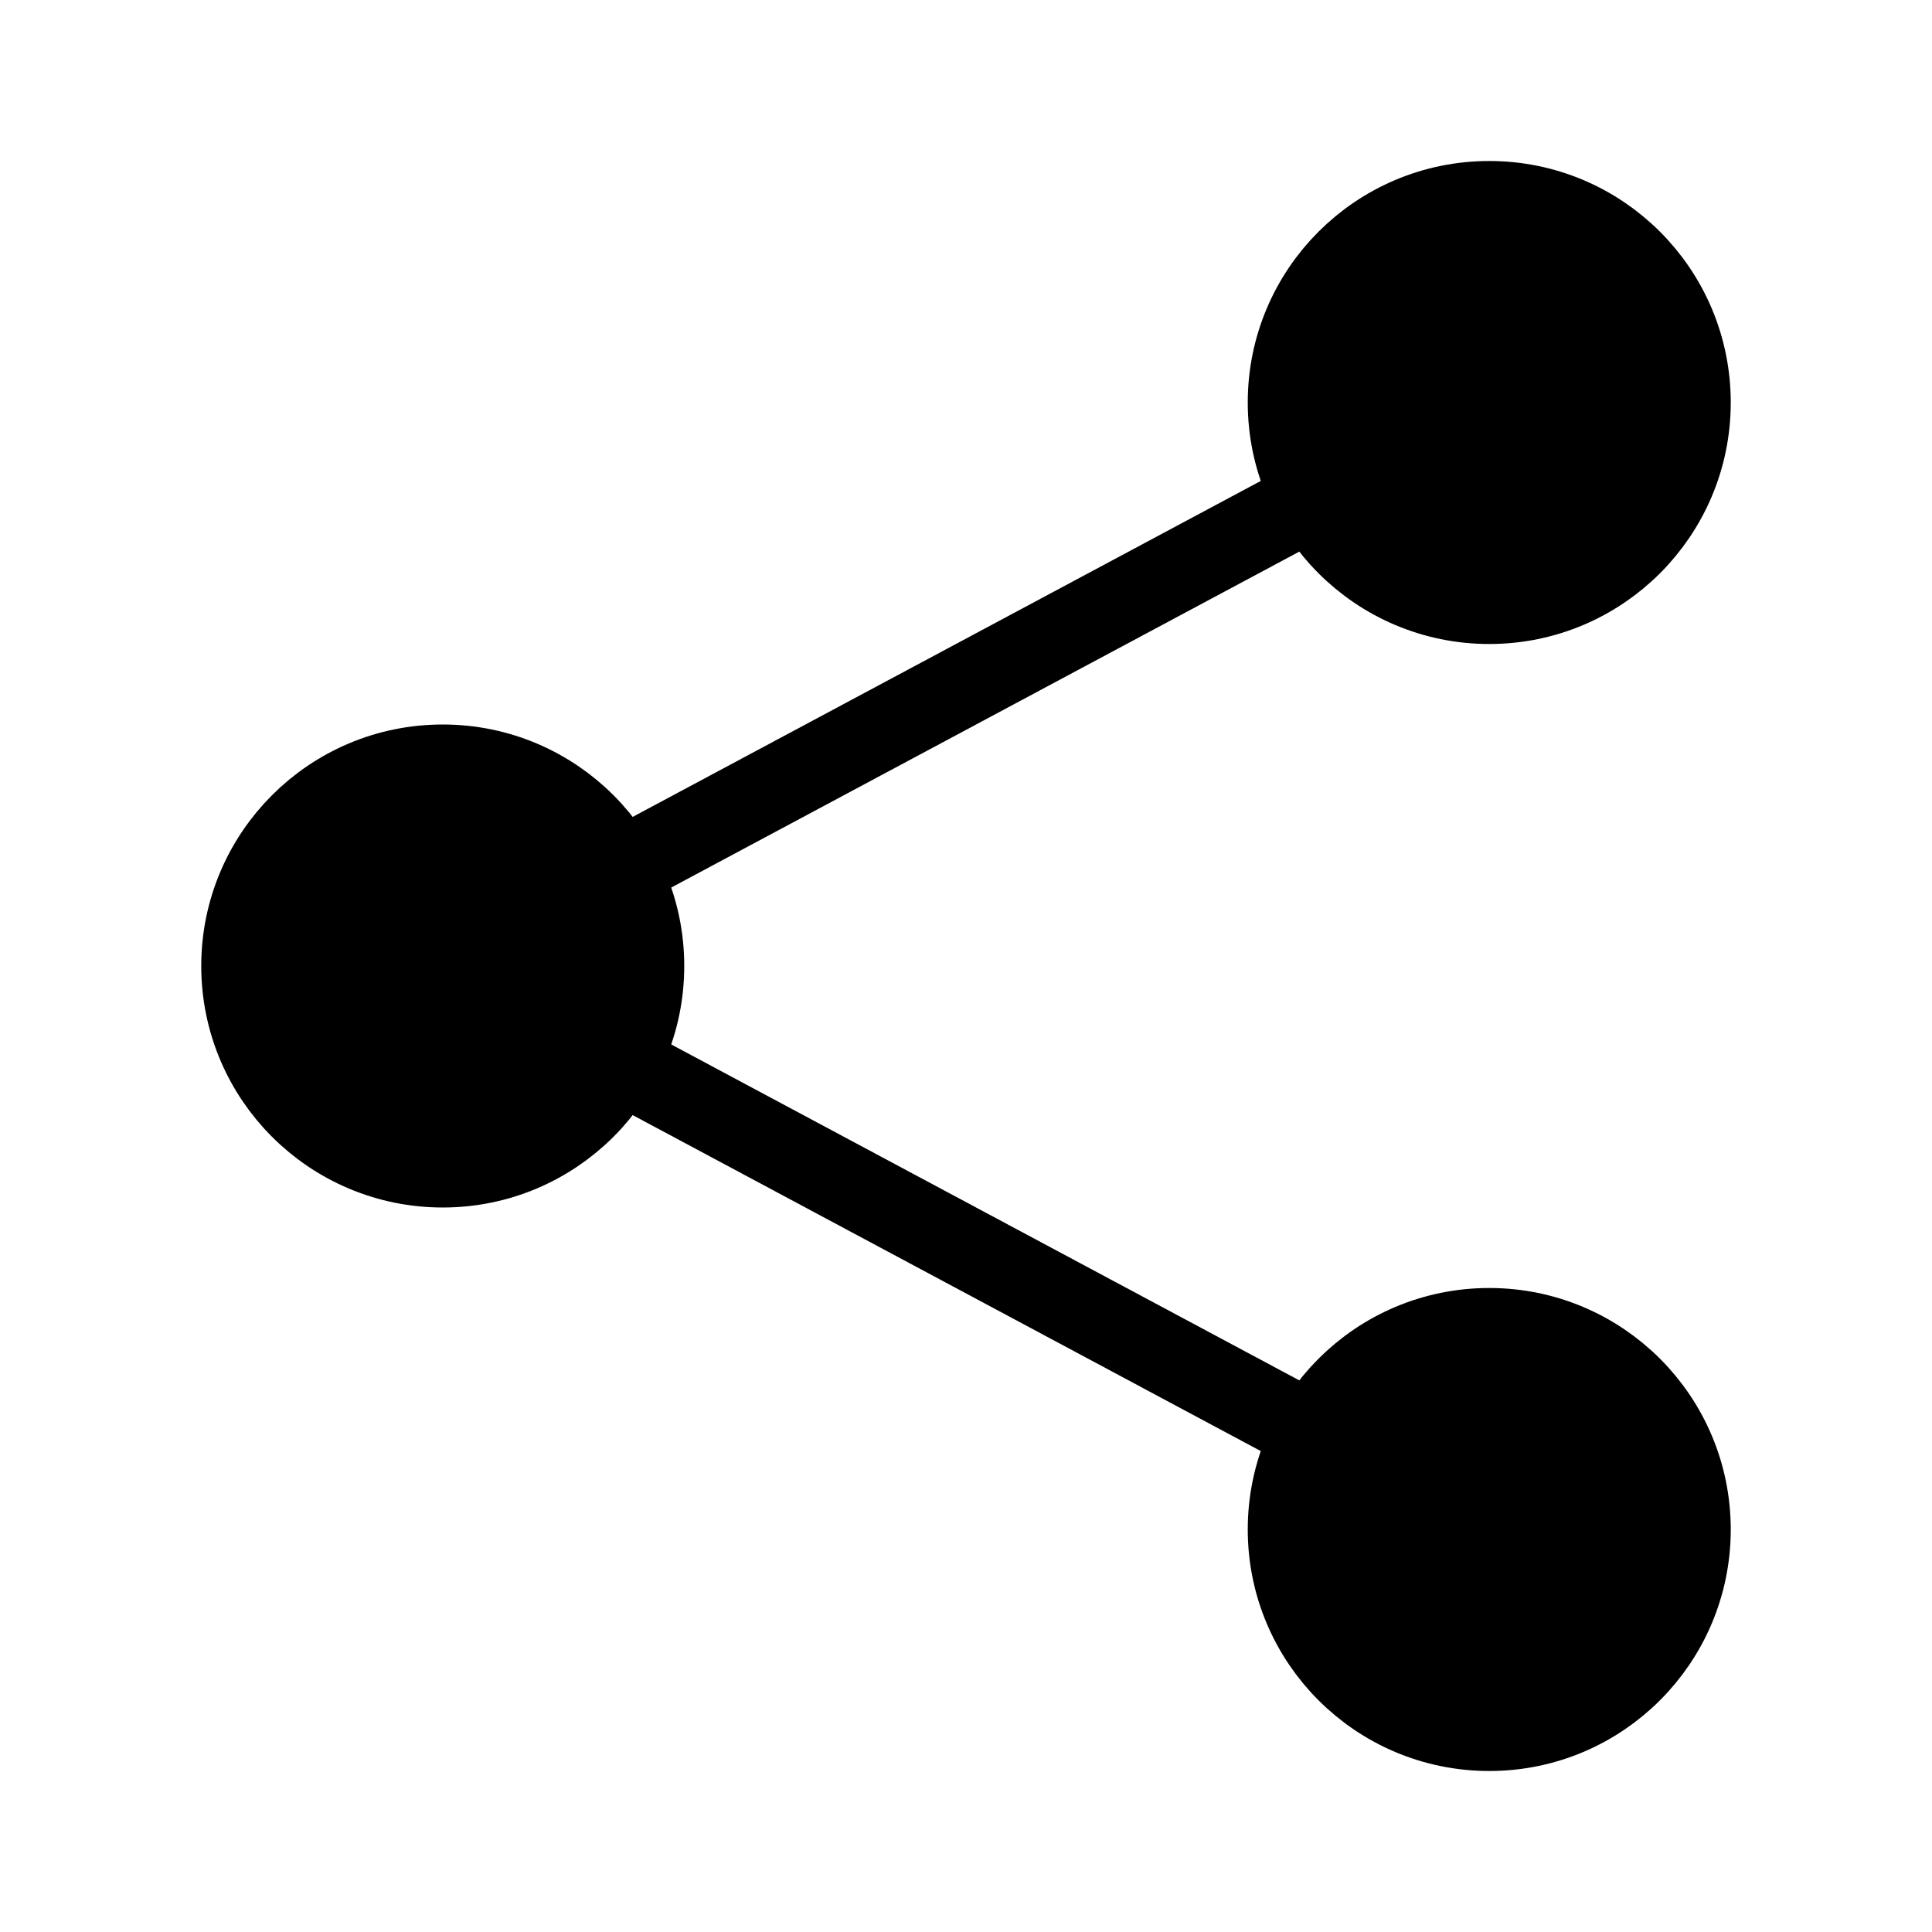
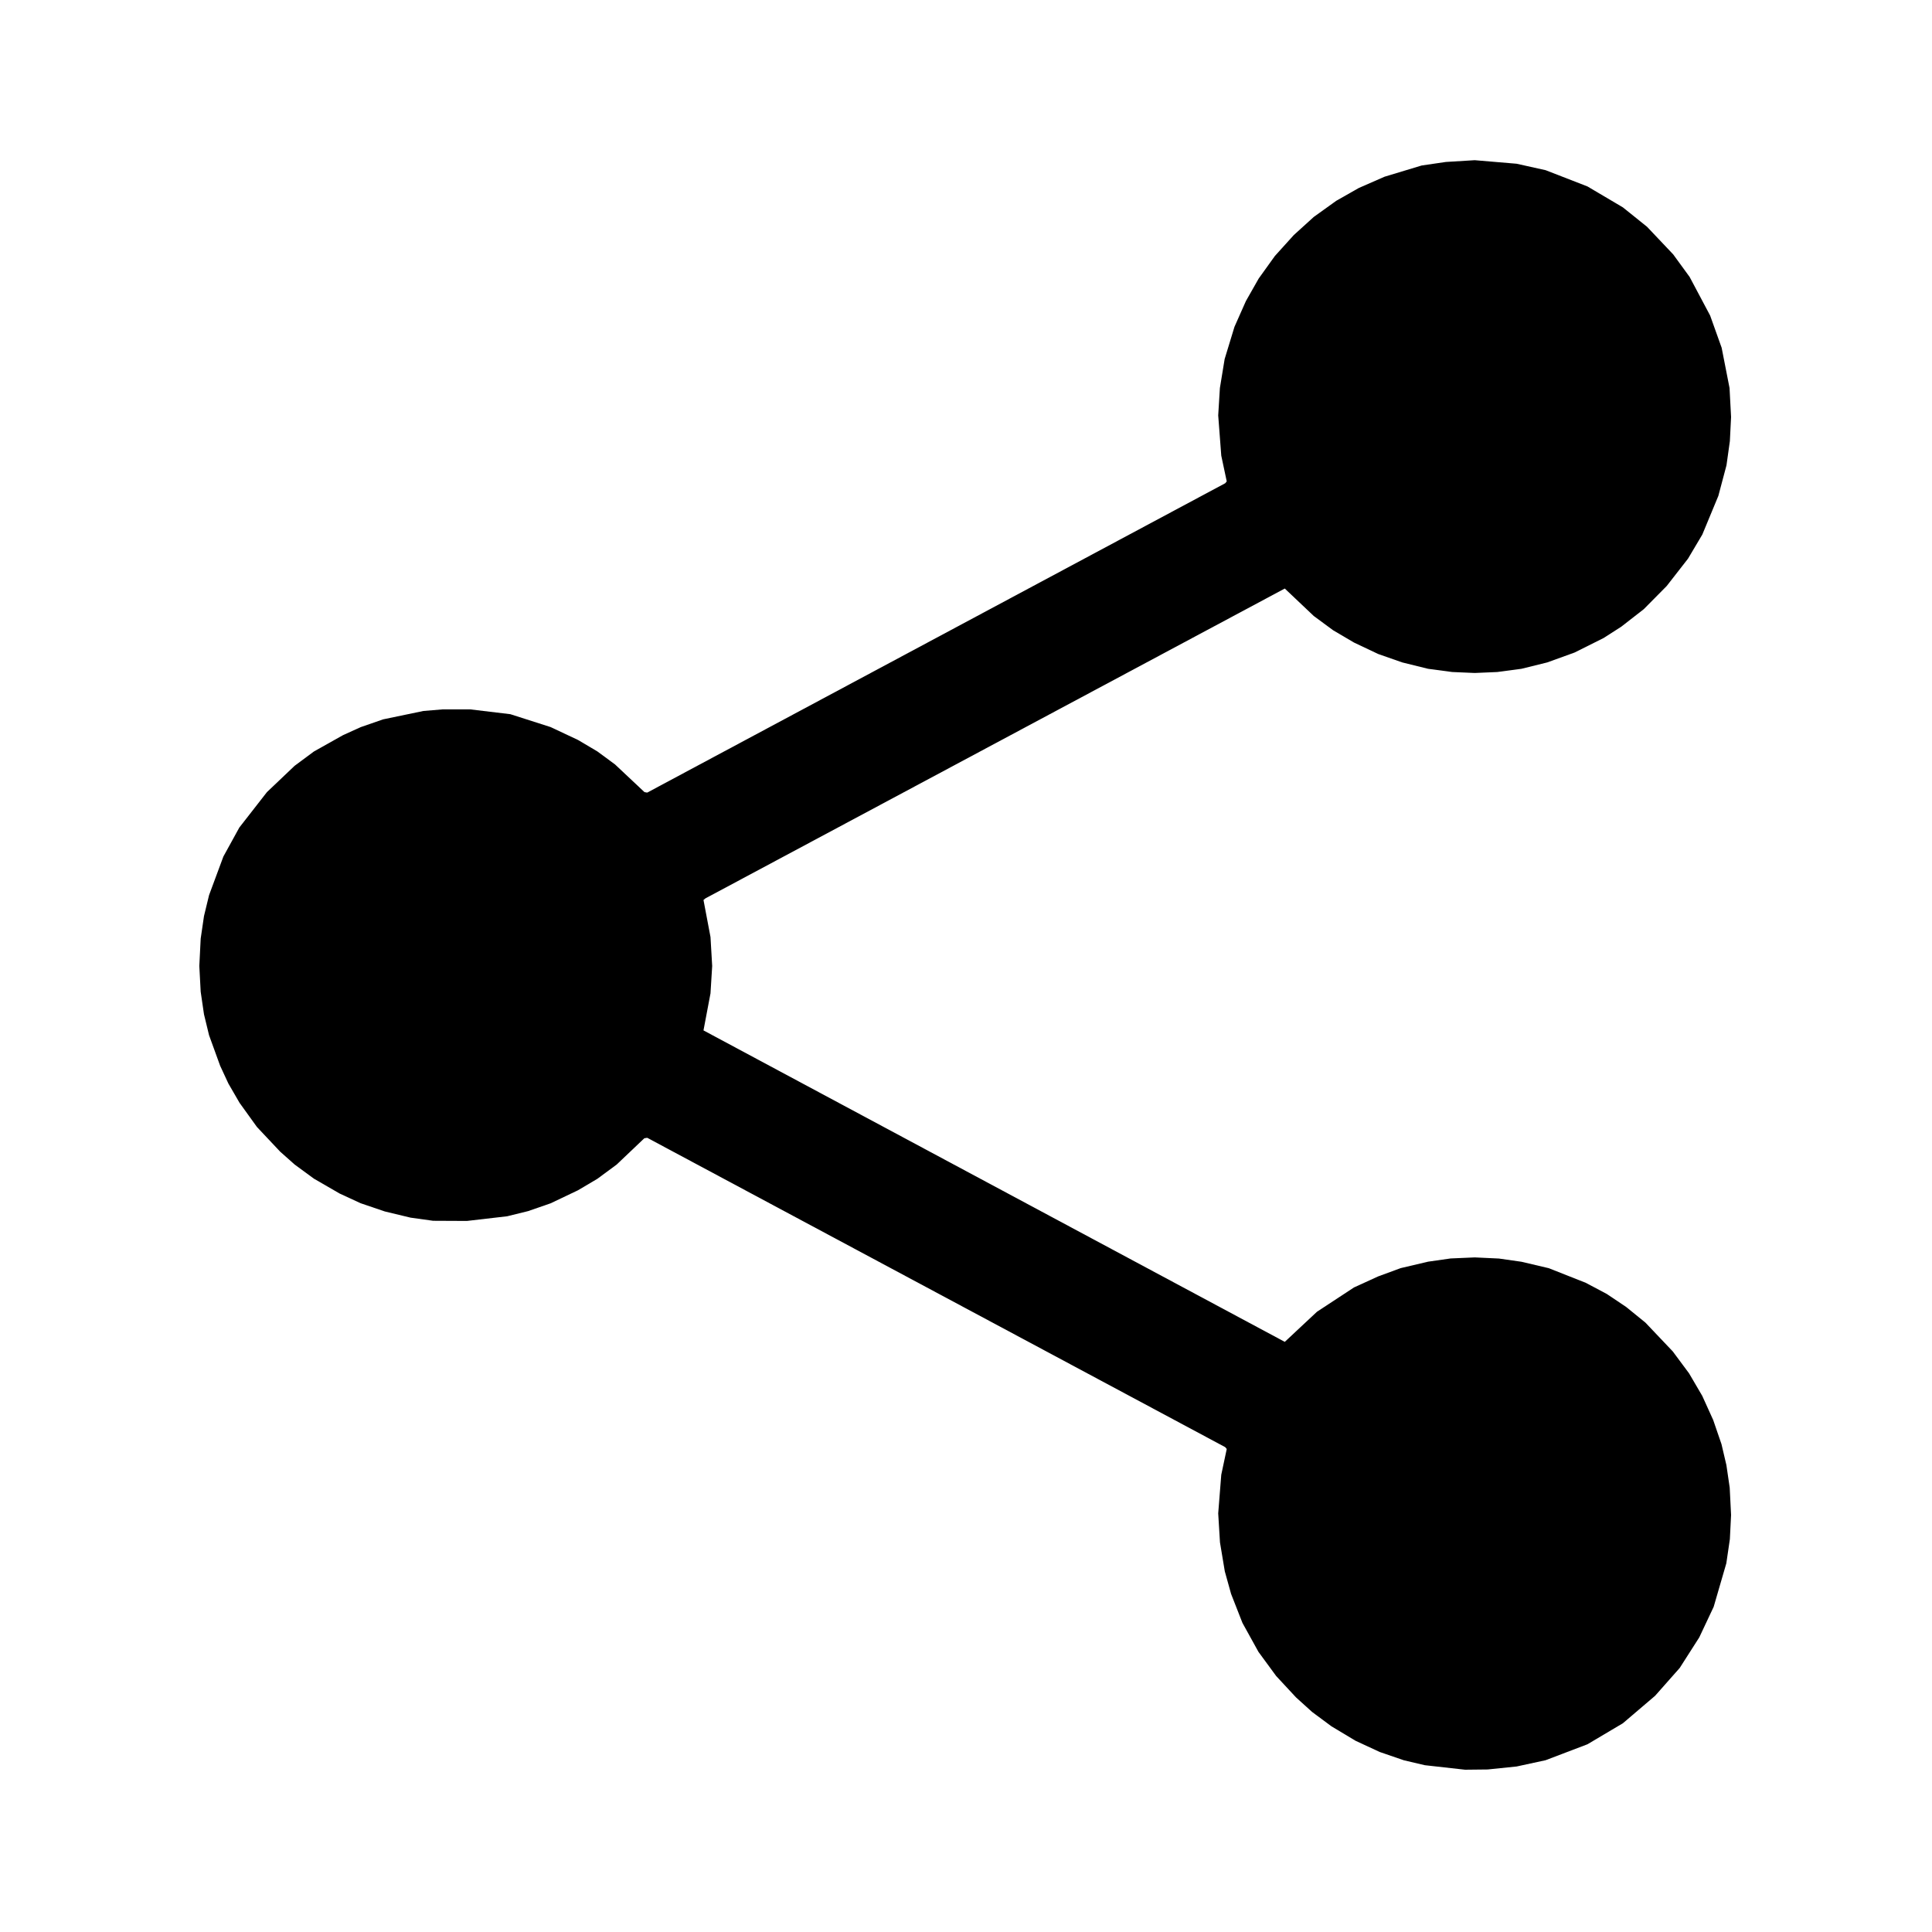
<svg xmlns="http://www.w3.org/2000/svg" width="24" height="24" viewBox="0 0 24 24">
-   <path d="M18.5 2.5A2.5 2.5 0 1 1 18.5 7.5A2.5 2.5 0 1 1 18.5 2.5Z" fill="currentColor" stroke="currentColor" stroke-width="1" stroke-linecap="round" stroke-linejoin="round" />
-   <path d="M5.5 9.5A2.5 2.5 0 1 1 5.5 14.5A2.5 2.5 0 1 1 5.5 9.5Z" fill="currentColor" stroke="currentColor" stroke-width="1" stroke-linecap="round" stroke-linejoin="round" />
-   <path d="M18.5 16.5A2.5 2.5 0 1 1 18.5 21.5A2.5 2.5 0 1 1 18.5 16.5Z" fill="currentColor" stroke="currentColor" stroke-width="1" stroke-linecap="round" stroke-linejoin="round" />
-   <path d="M7.7 10.8L16.3 6.2" fill="none" stroke="currentColor" stroke-width="1" stroke-linecap="round" stroke-linejoin="round" />
-   <path d="M7.7 13.2L16.3 17.8" fill="none" stroke="currentColor" stroke-width="1" stroke-linecap="round" stroke-linejoin="round" />
+   <path fill="currentColor" fill-rule="evenodd" d="M18.480 21.981L18.200 21.984L17.700 21.928L17.440 21.867L17.140 21.764L16.840 21.625L16.540 21.445L16.300 21.267L16.100 21.086L15.853 20.820L15.633 20.520L15.434 20.160L15.293 19.800L15.215 19.520L15.155 19.160L15.133 18.800L15.171 18.320L15.239 18.000L15.220 17.977L8.040 14.134L8.004 14.140L7.660 14.467L7.420 14.644L7.180 14.786L6.840 14.948L6.560 15.045L6.300 15.109L5.800 15.167L5.380 15.165L5.100 15.126L4.780 15.049L4.480 14.947L4.220 14.827L3.900 14.642L3.660 14.466L3.480 14.306L3.192 14.000L2.976 13.700L2.837 13.460L2.735 13.240L2.597 12.860L2.534 12.600L2.493 12.320L2.476 12.000L2.493 11.660L2.534 11.380L2.597 11.120L2.775 10.640L2.973 10.280L3.316 9.840L3.660 9.513L3.900 9.335L4.260 9.133L4.480 9.033L4.760 8.936L5.260 8.832L5.500 8.812L5.840 8.812L6.340 8.872L6.840 9.032L7.180 9.192L7.420 9.334L7.640 9.496L8.006 9.840L8.040 9.846L15.220 6.003L15.239 5.980L15.171 5.660L15.133 5.160L15.154 4.820L15.213 4.460L15.335 4.060L15.477 3.740L15.636 3.460L15.837 3.180L16.072 2.920L16.320 2.695L16.600 2.494L16.880 2.335L17.200 2.195L17.660 2.056L17.960 2.012L18.320 1.990L18.840 2.034L19.200 2.114L19.720 2.316L20.160 2.576L20.460 2.817L20.785 3.160L20.989 3.440L21.244 3.920L21.387 4.320L21.485 4.820L21.504 5.180L21.489 5.480L21.447 5.780L21.346 6.160L21.147 6.640L20.969 6.940L20.704 7.280L20.420 7.567L20.140 7.785L19.920 7.926L19.560 8.106L19.220 8.229L18.900 8.308L18.600 8.348L18.320 8.360L18.040 8.348L17.740 8.308L17.420 8.229L17.120 8.124L16.820 7.982L16.560 7.829L16.320 7.652L15.960 7.311L8.763 11.160L8.739 11.180L8.826 11.640L8.847 12.000L8.826 12.340L8.739 12.800L15.960 16.669L16.360 16.295L16.820 15.993L17.120 15.856L17.400 15.753L17.740 15.673L18.020 15.633L18.320 15.620L18.620 15.634L18.900 15.674L19.240 15.754L19.700 15.936L19.960 16.074L20.200 16.235L20.440 16.430L20.780 16.788L20.982 17.060L21.146 17.340L21.282 17.640L21.385 17.940L21.446 18.200L21.487 18.480L21.504 18.820L21.489 19.120L21.445 19.420L21.288 19.960L21.109 20.340L20.866 20.720L20.560 21.066L20.160 21.407L19.720 21.668L19.200 21.866L18.840 21.944L18.480 21.981Z" />
</svg>
